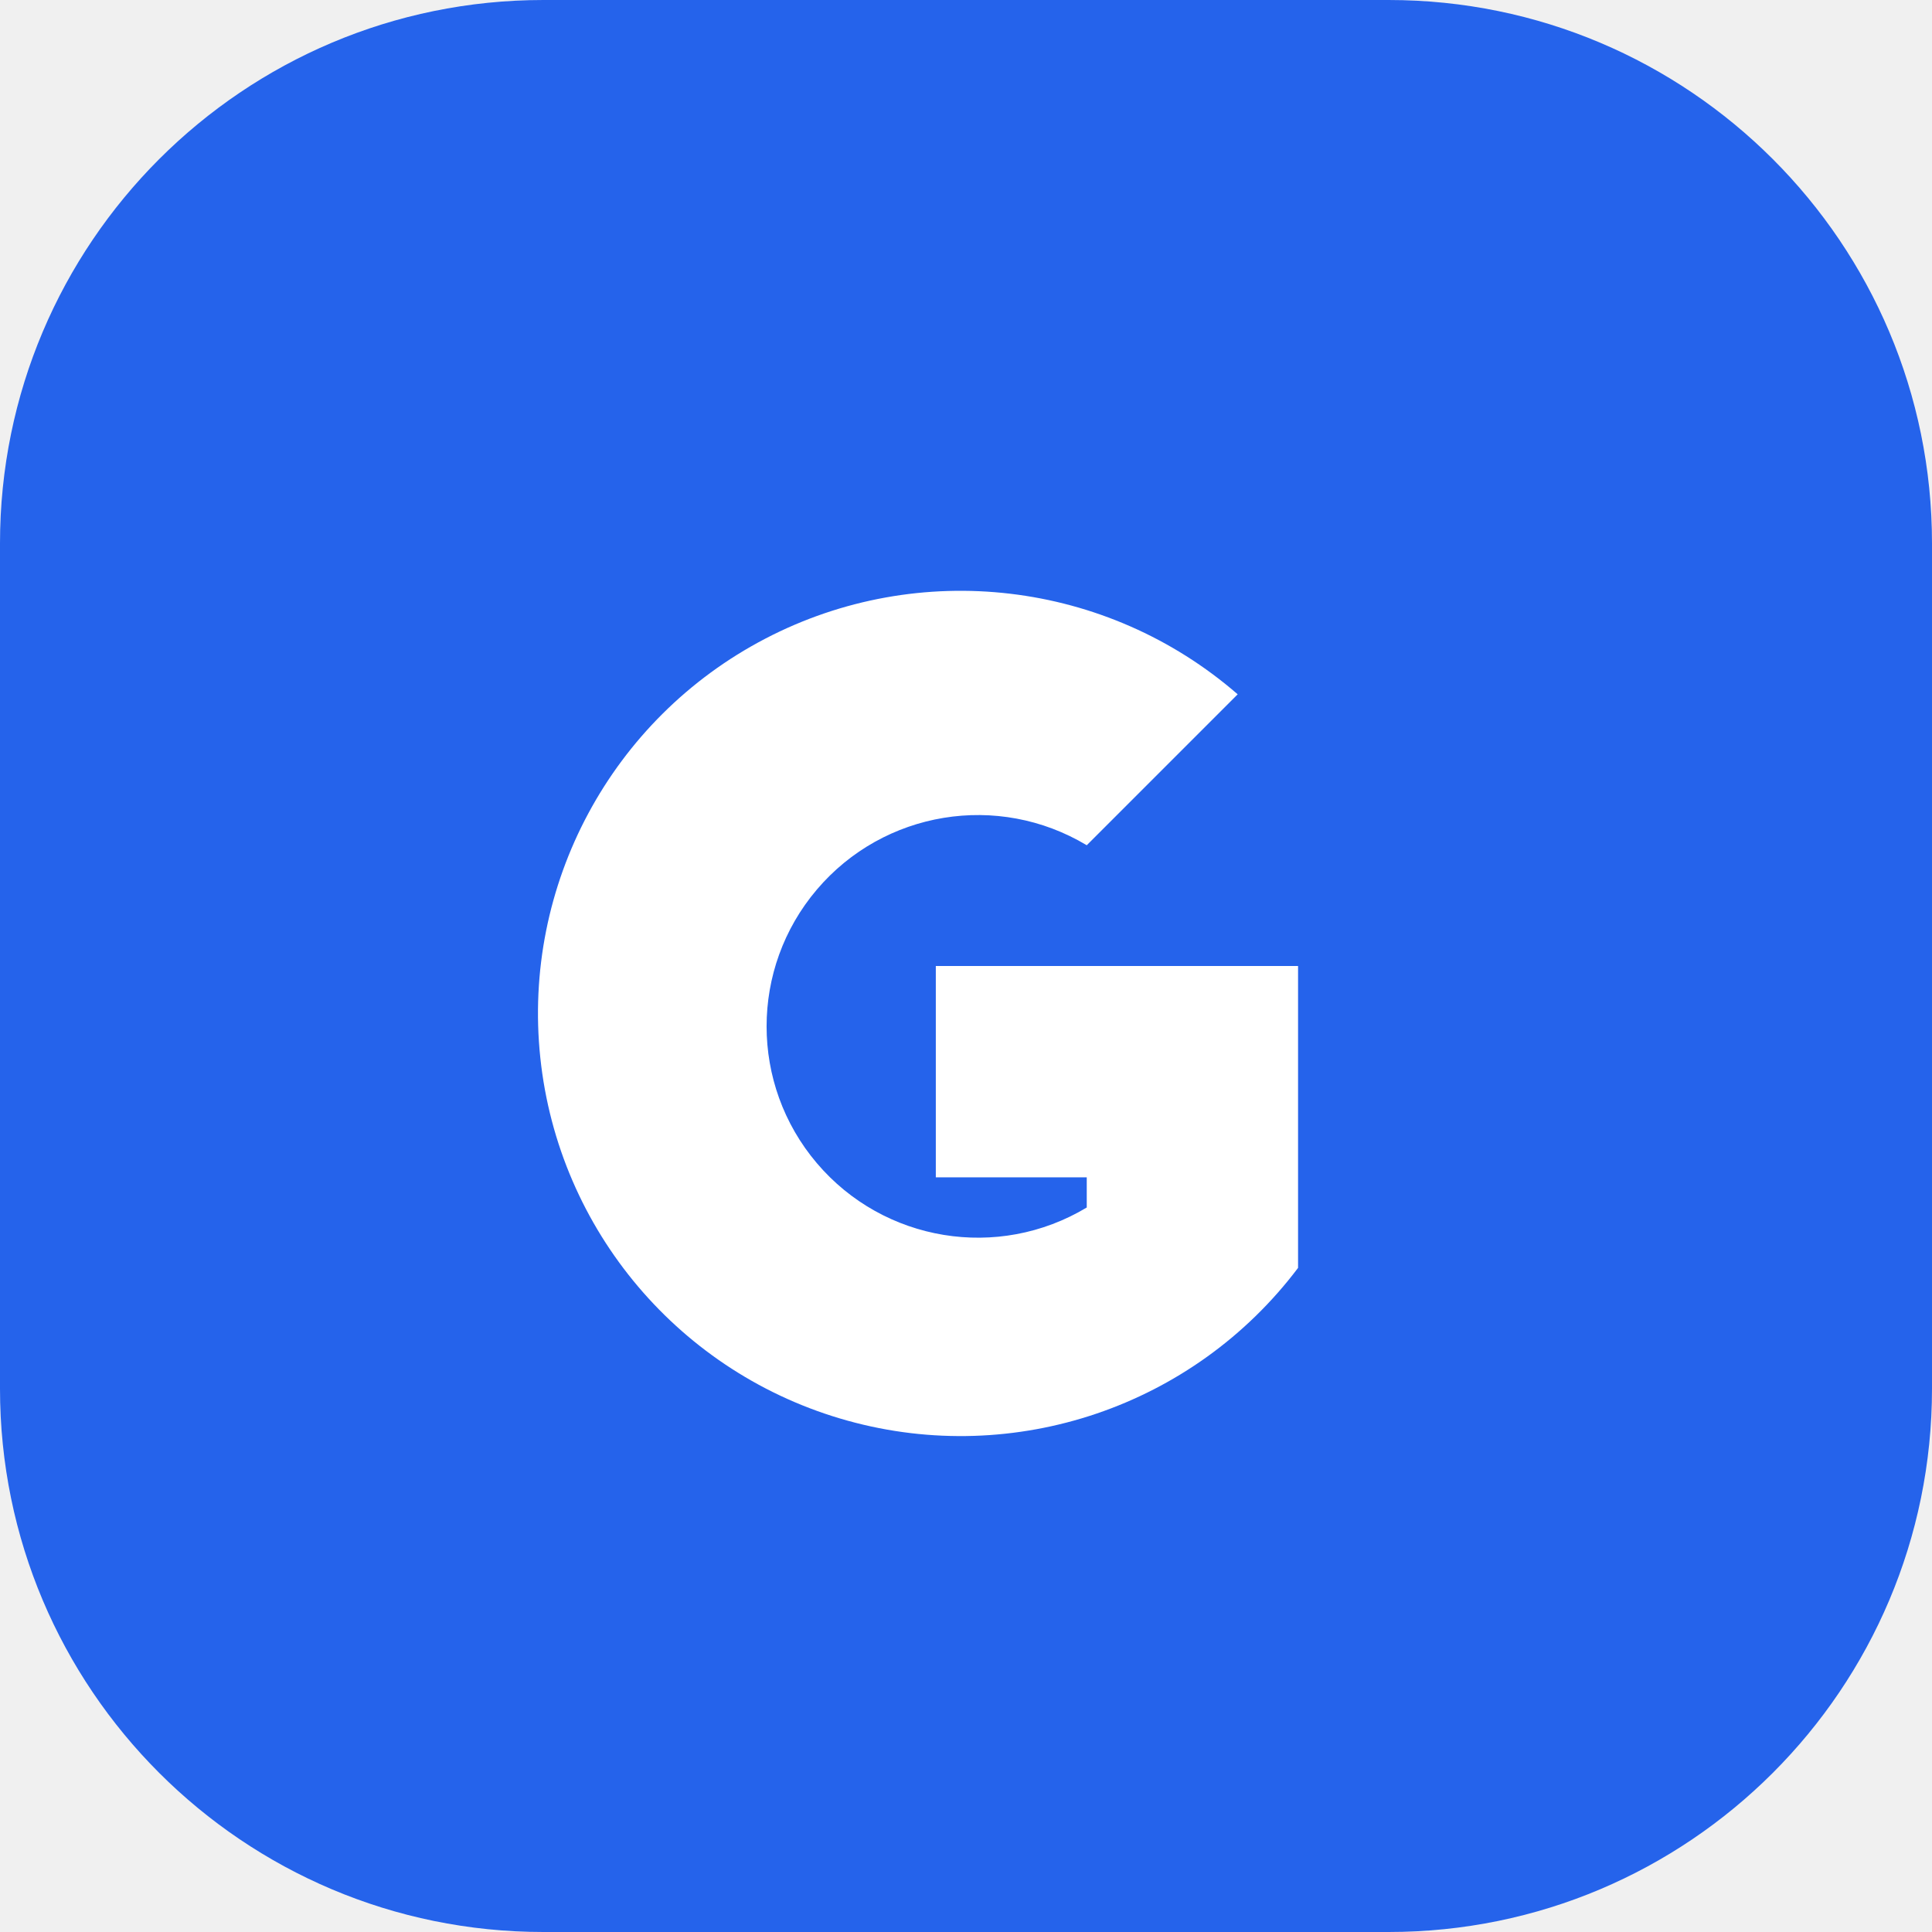
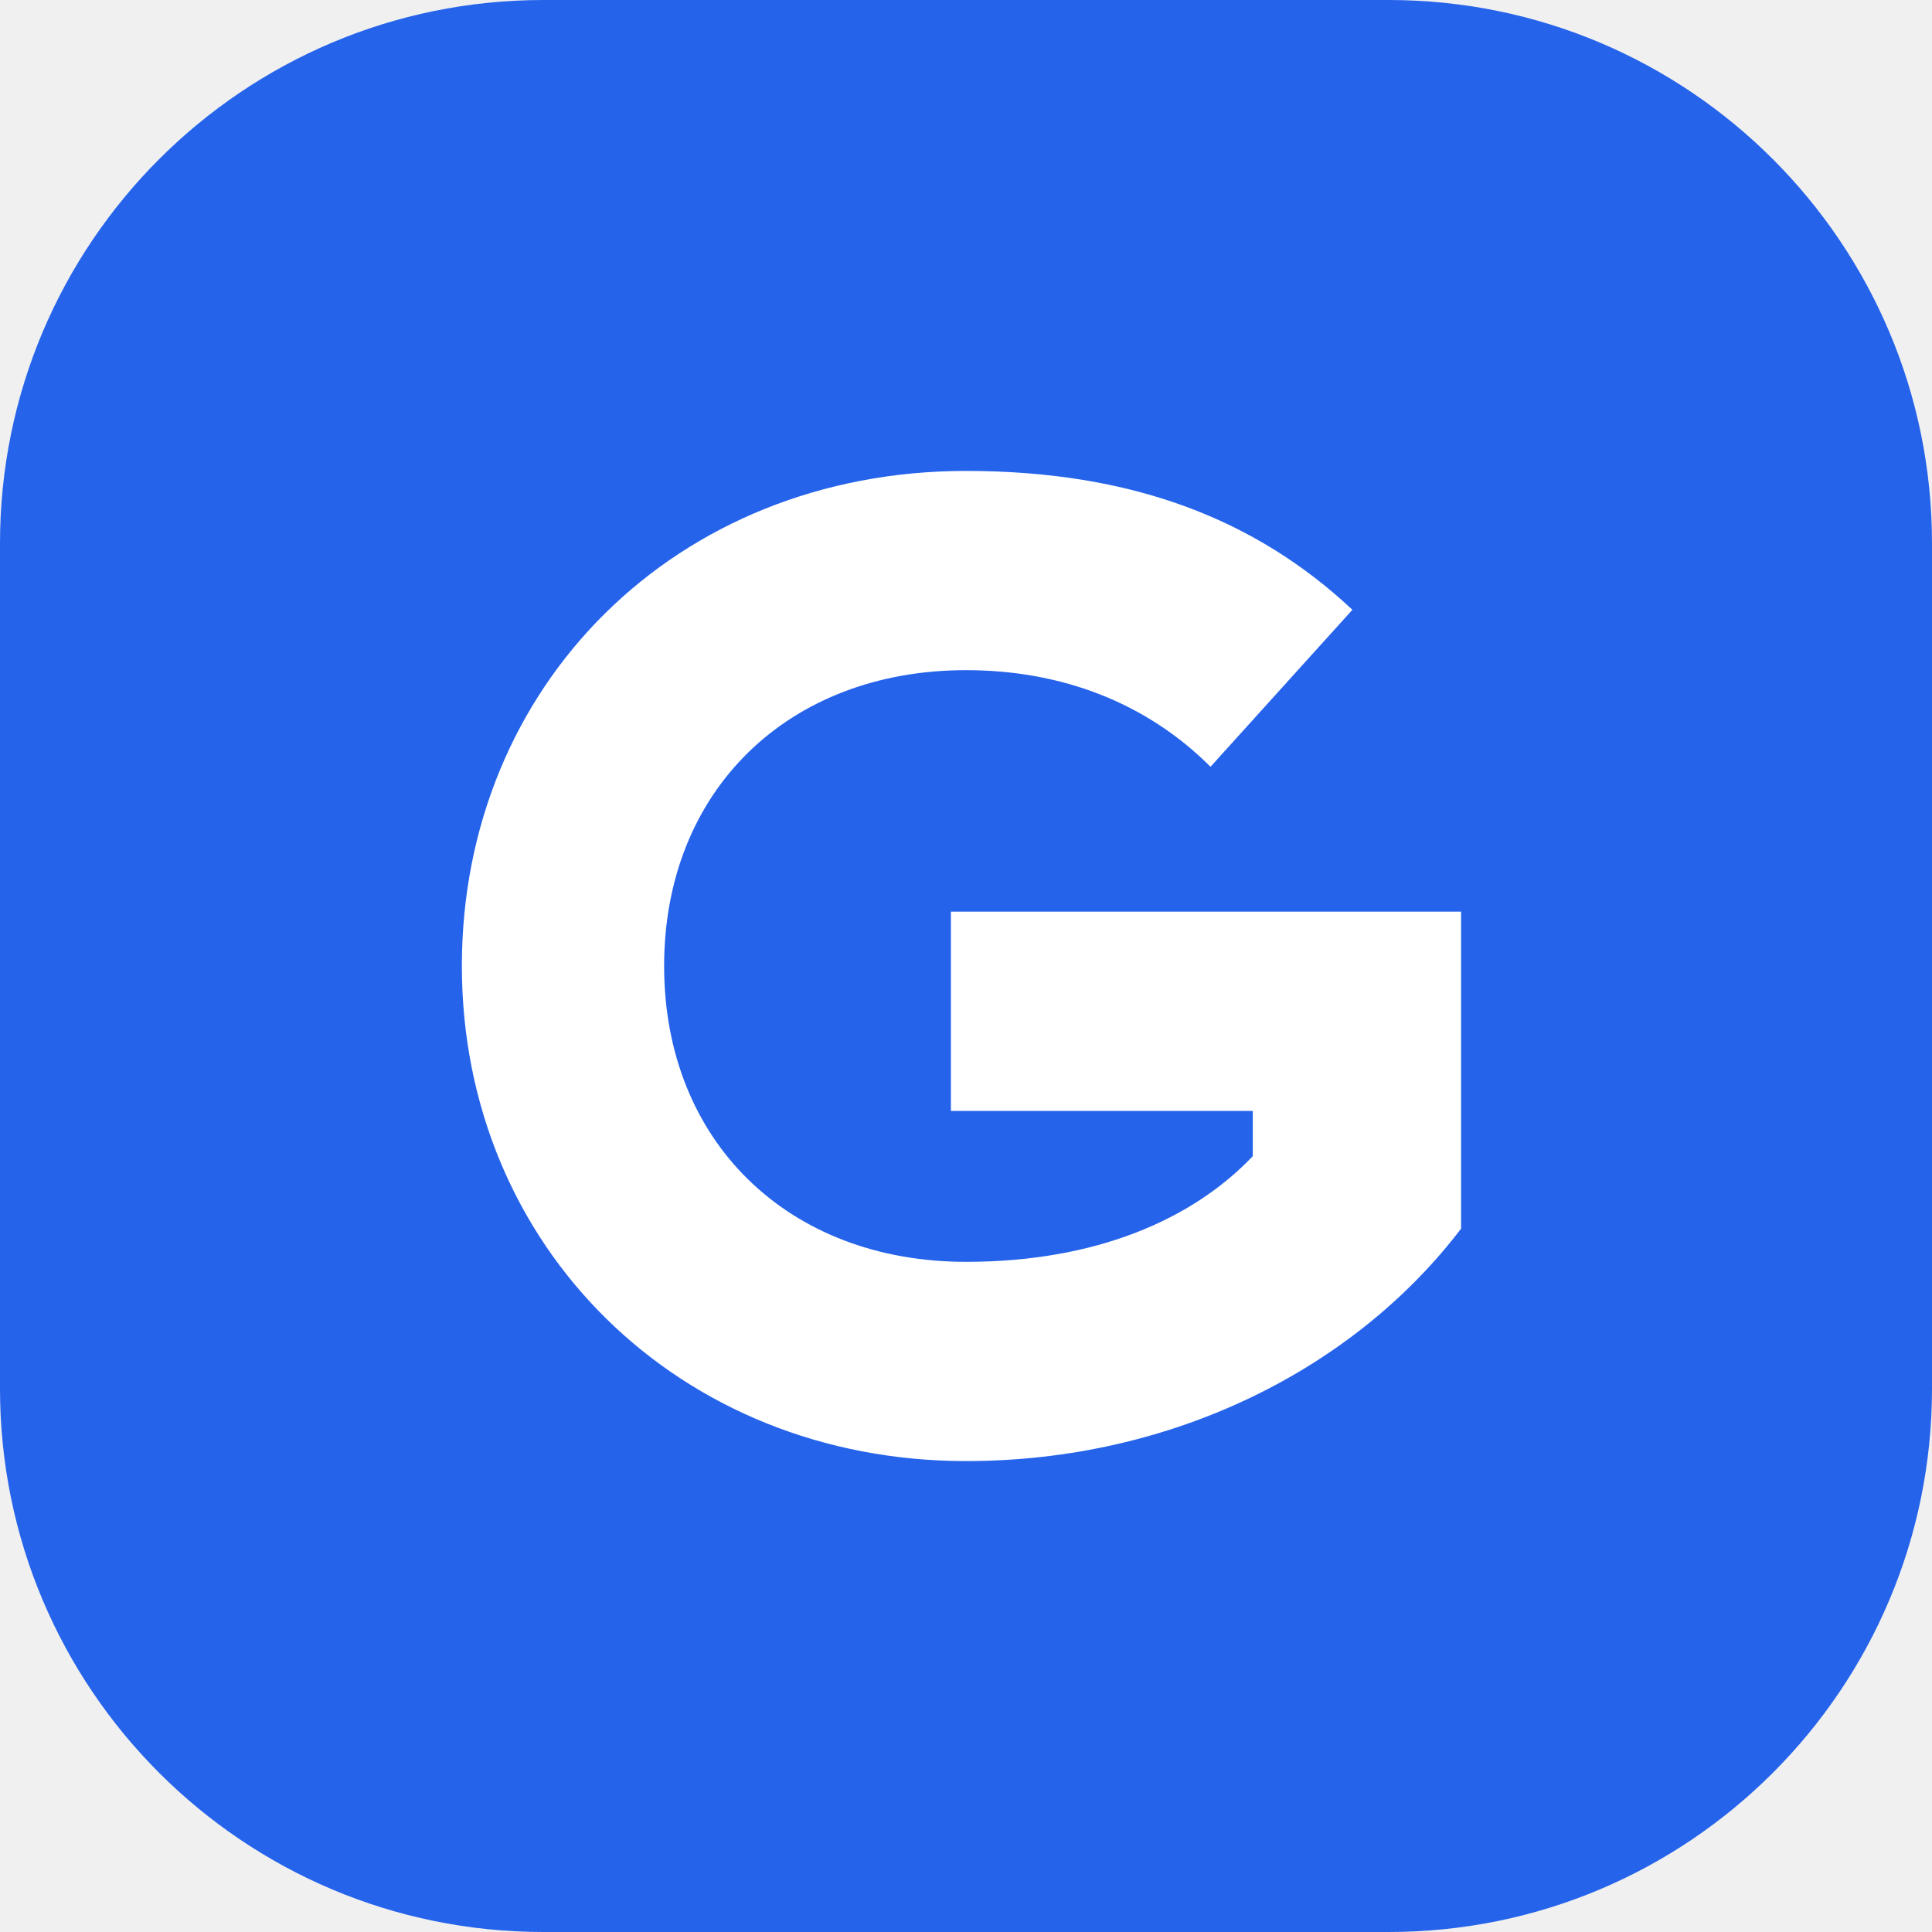
<svg xmlns="http://www.w3.org/2000/svg" width="64" height="64" viewBox="0 0 64 64">
  <rect width="64" height="64" rx="18" fill="#2563eb" />
-   <path d="M41 23a14 14 0 1 0 2 19V32H31v7h5v1a7 7 0 1 1 0-12z" fill="#fff" />
+   <path d="M44.8 20.2 C41.6 17.2 37.5 15.6 32 15.6 C22.4 15.6 15.3 22.7 15.3 32 C15.3 41.3 22.5 48.4 32 48.4 C38.9 48.4 44.9 45.3 48.4 40.7 L48.4 30.2 L31.5 30.2 L31.5 36.8 L41.5 36.8 L41.5 38.3 C39.5 40.4 36.3 41.8 32 41.8 C26.1 41.8 22 37.8 22 32 C22 26.2 26.1 22.2 32 22.2 C35.2 22.2 38 23.3 40.1 25.4 Z" fill="#fff" />
</svg>
